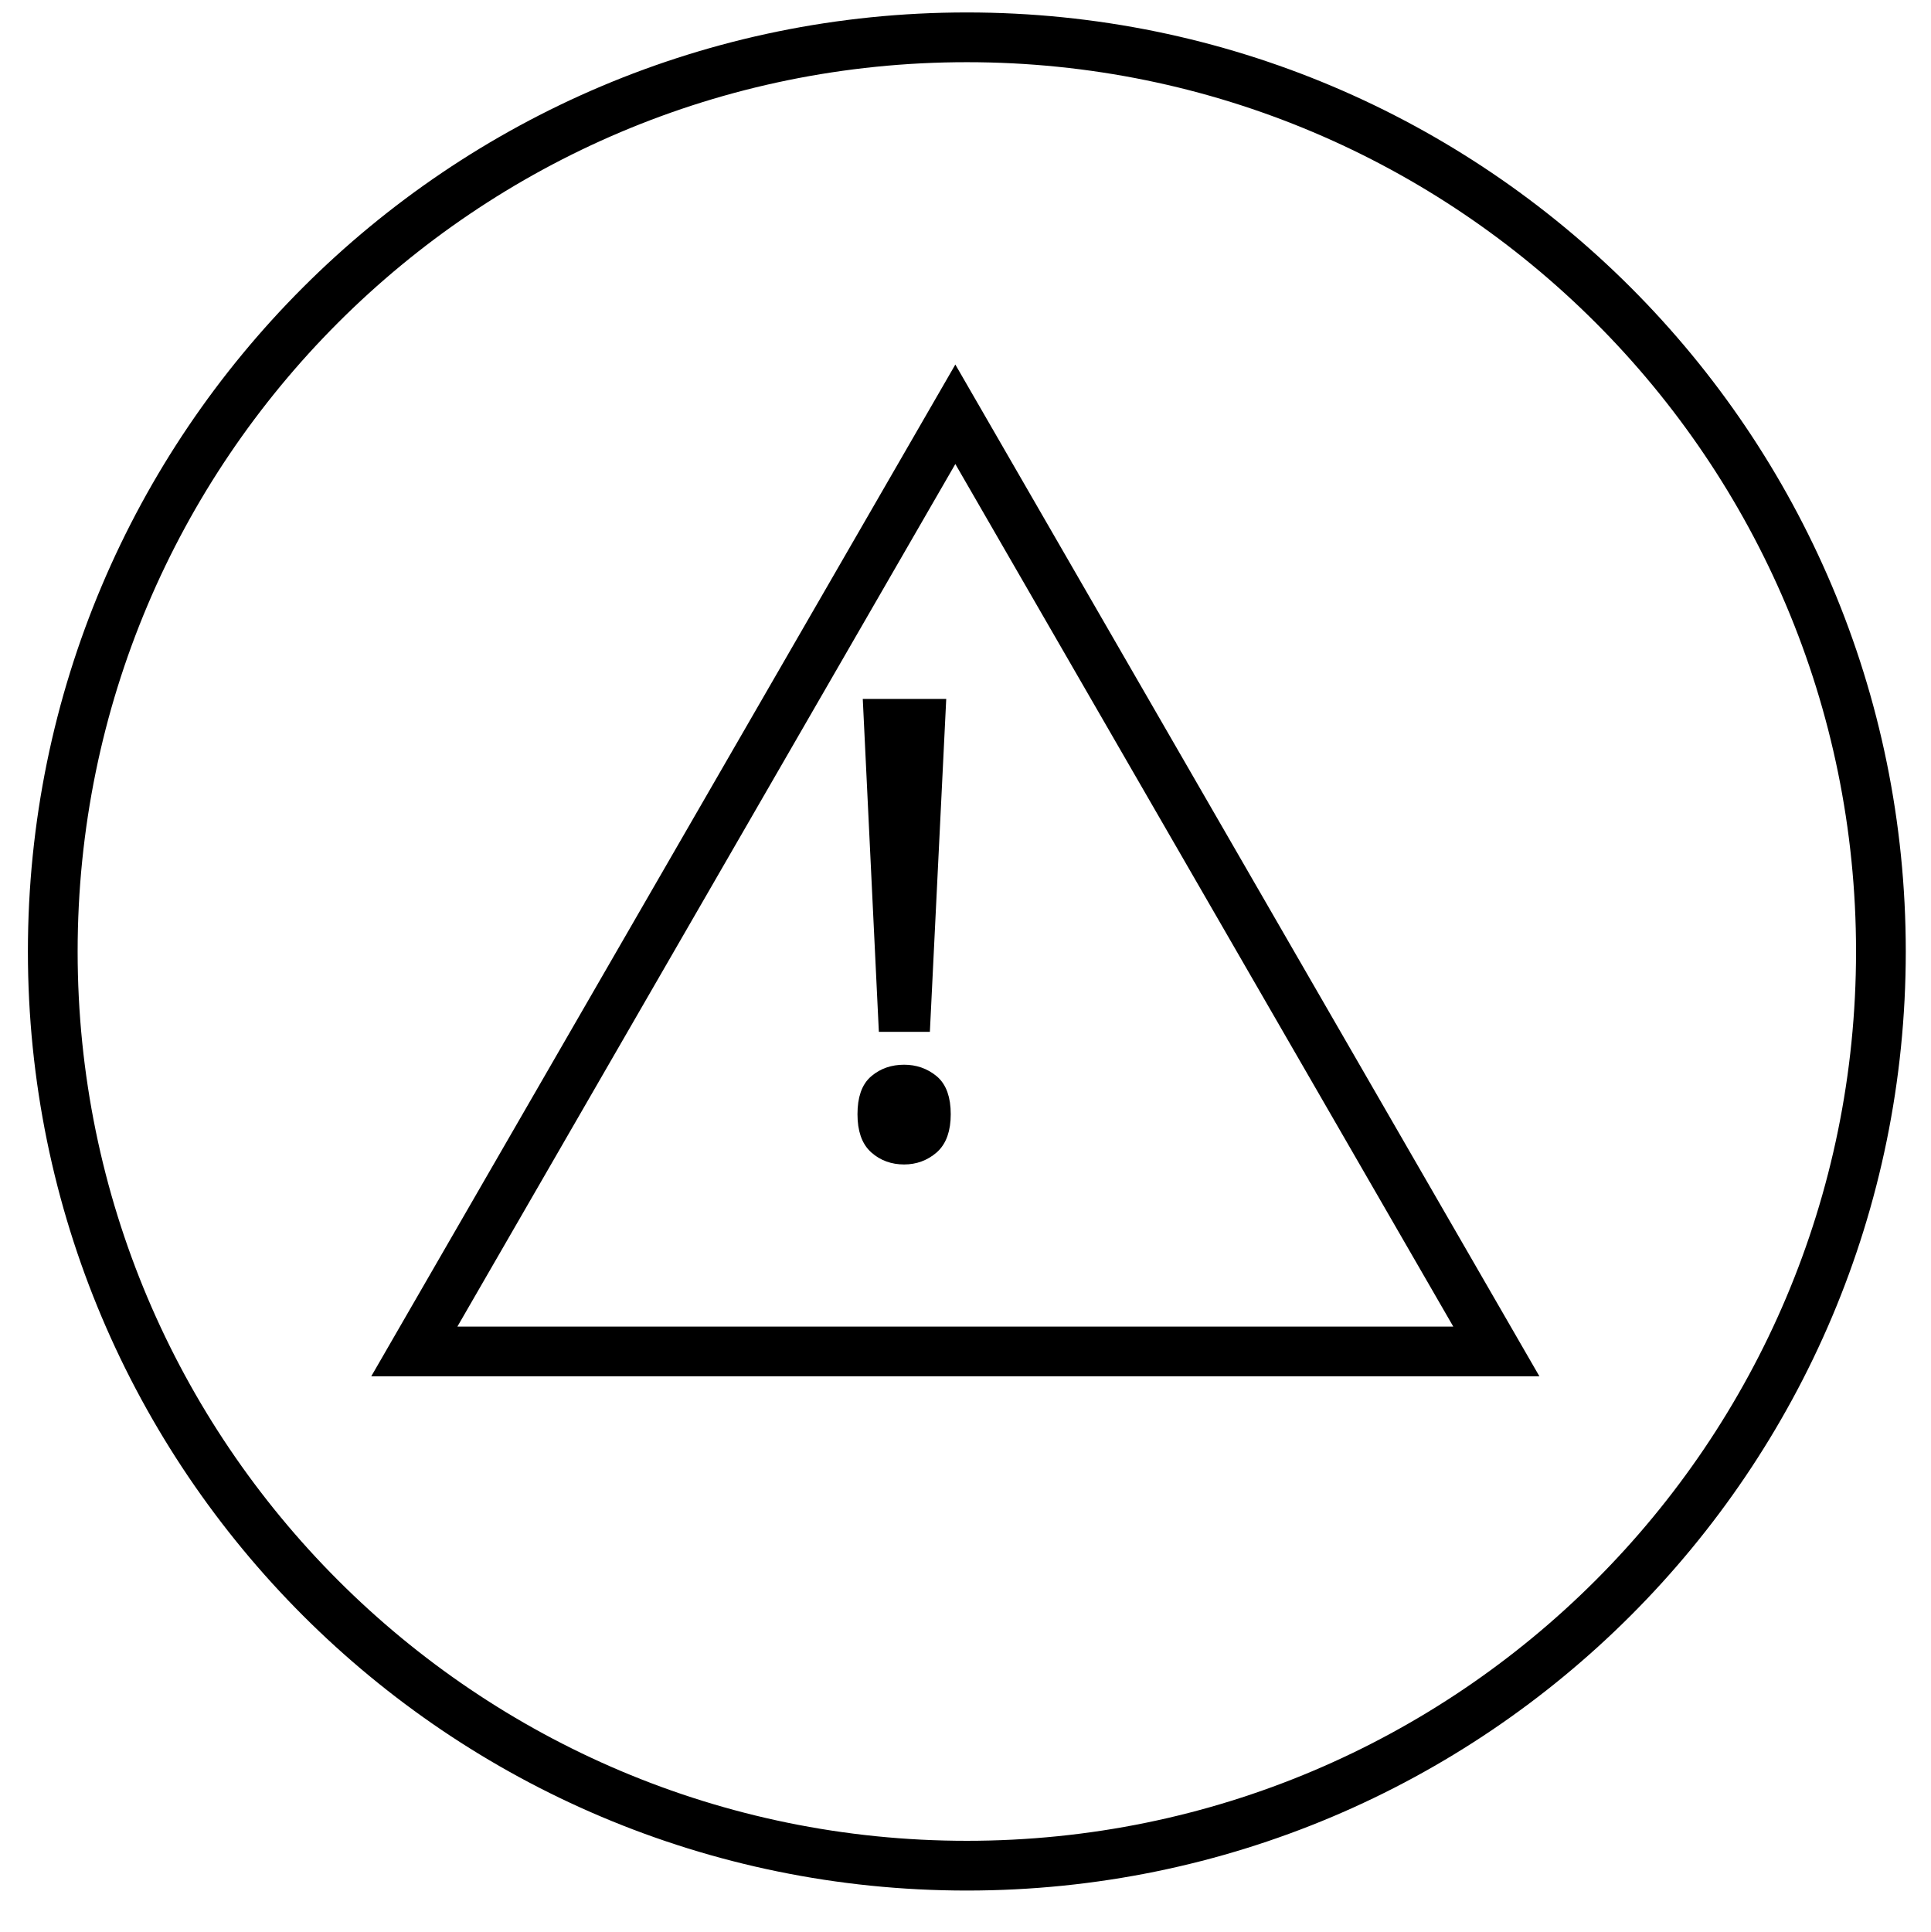
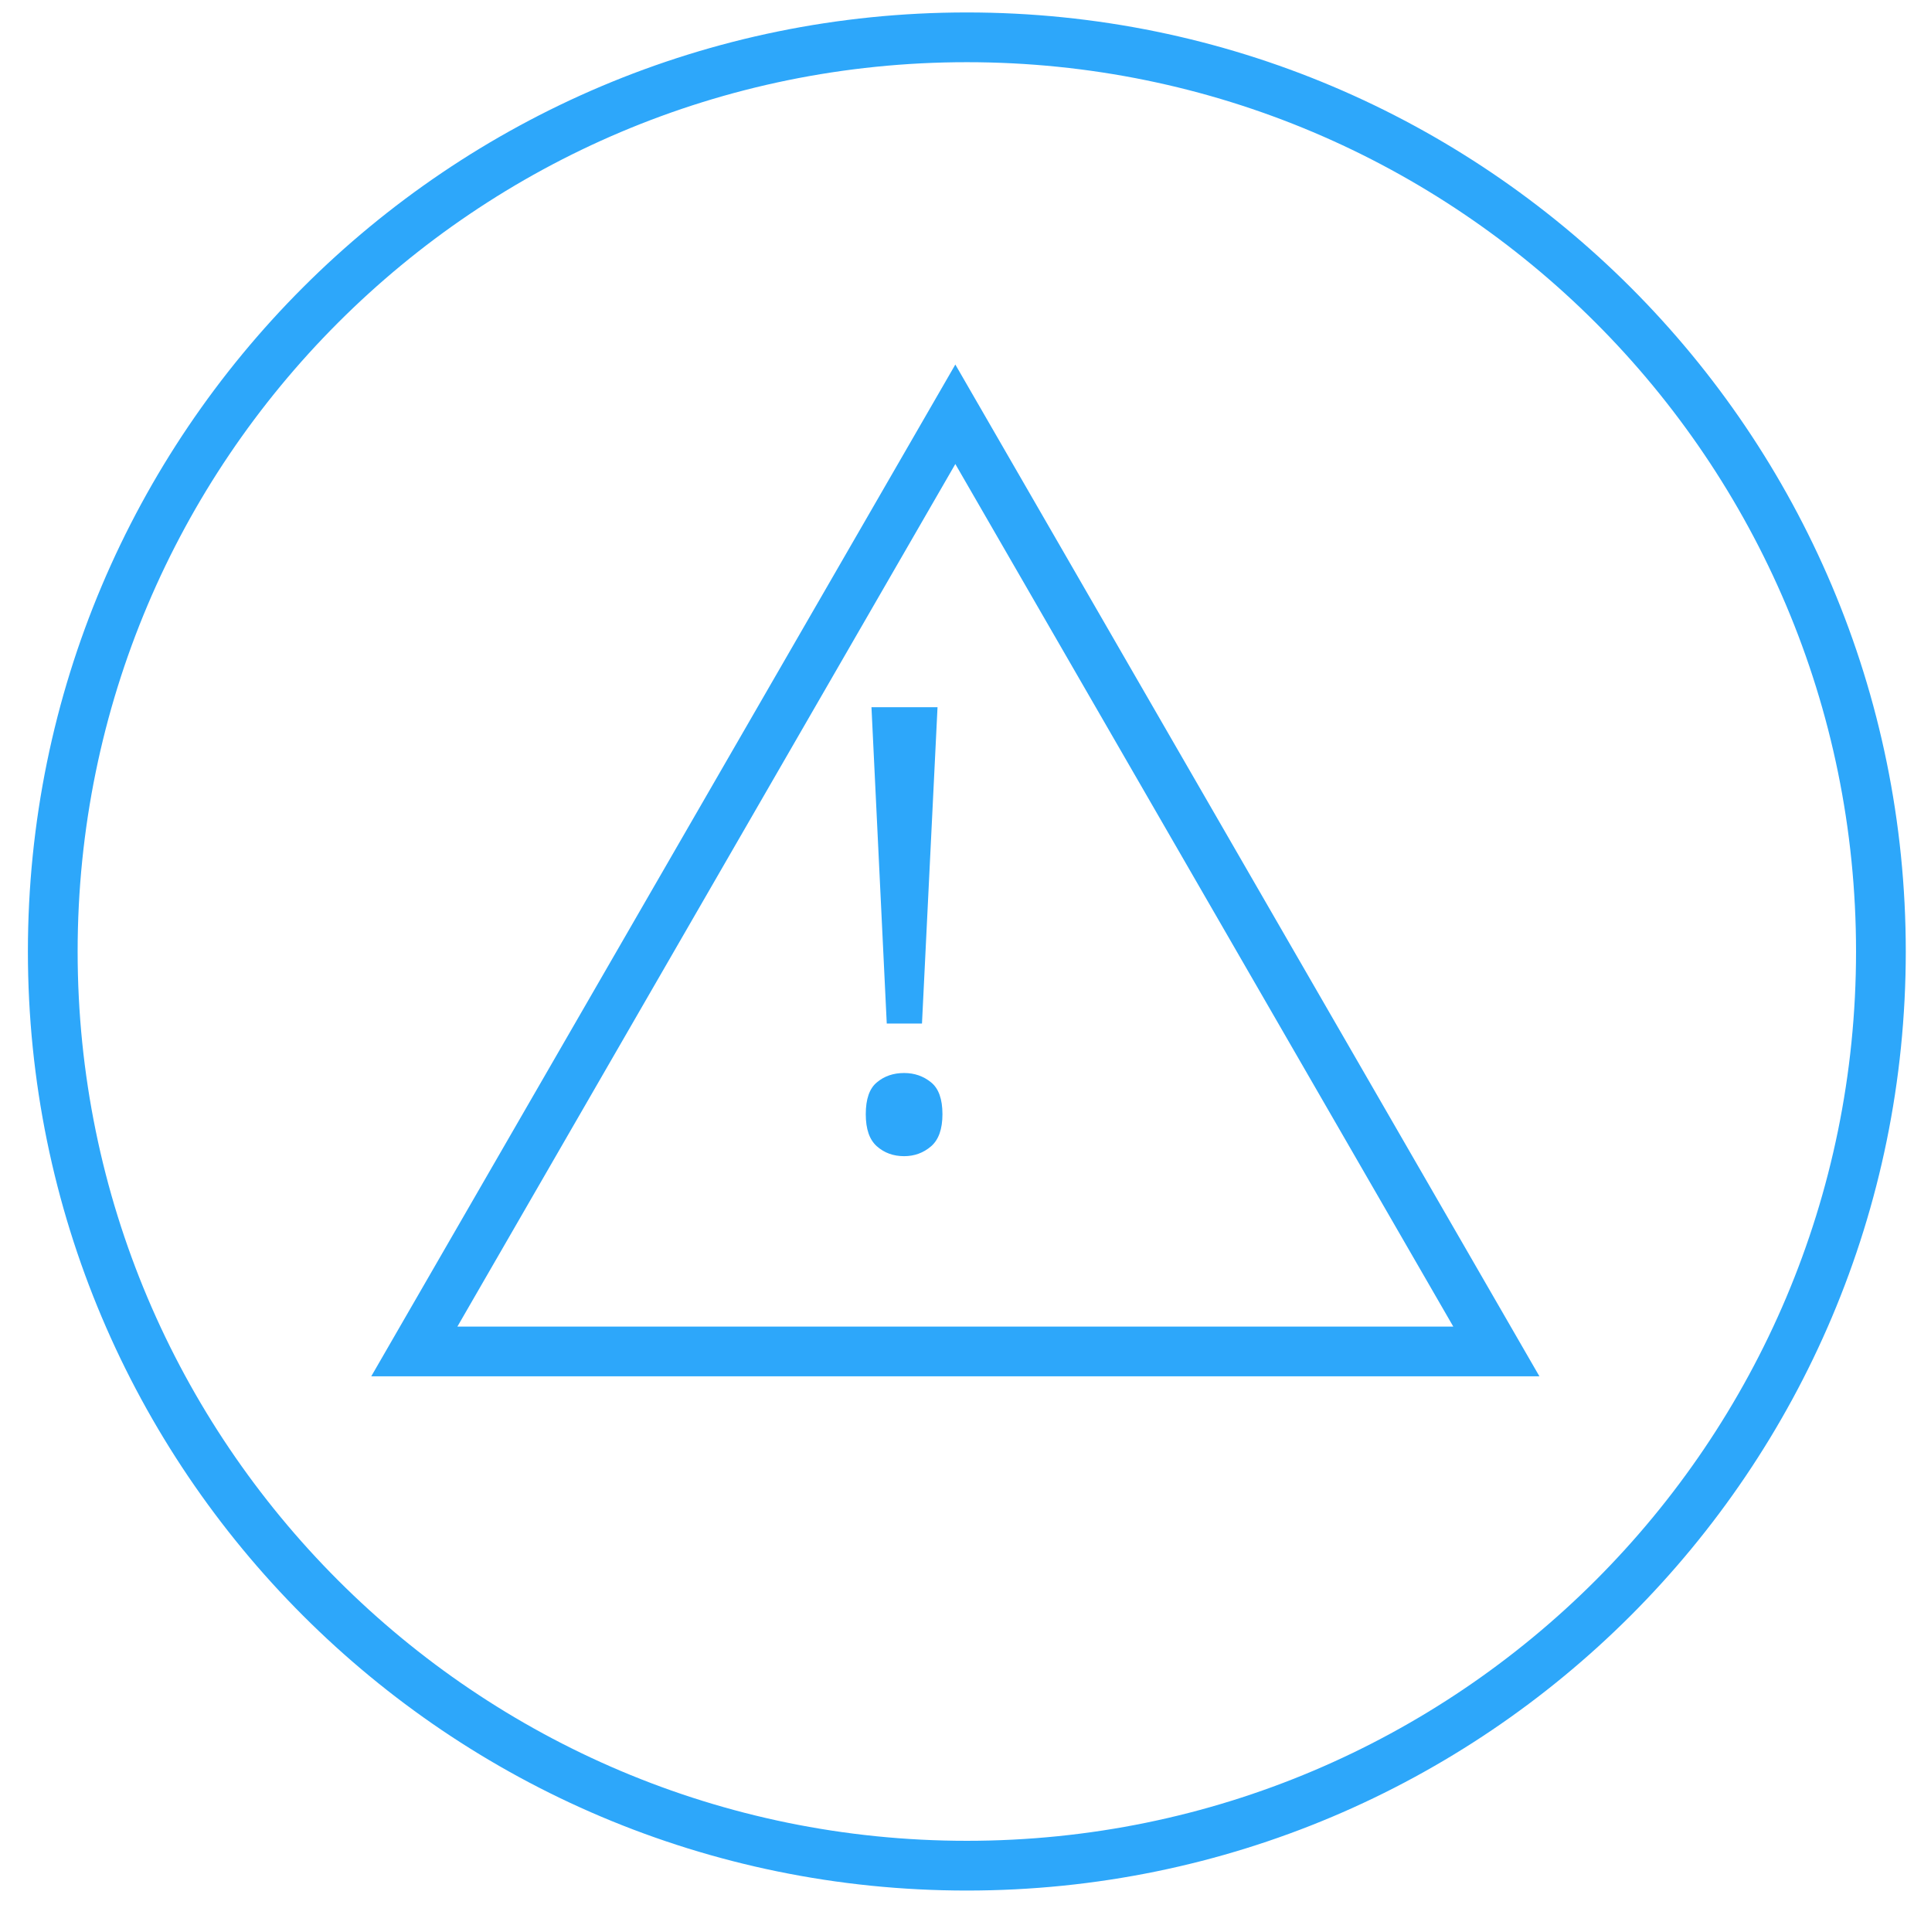
<svg xmlns="http://www.w3.org/2000/svg" version="1.1" id="Ebene_1" x="0px" y="0px" width="116.457px" height="116.525px" viewBox="0 0 116.457 116.525" enable-background="new 0 0 116.457 116.525" xml:space="preserve">
-   <circle fill="none" stroke="#000000" stroke-width="3" cx="58.32" cy="57.388" r="55.137" />
-   <polygon fill="none" stroke="#000000" stroke-width="3" points="24.992,81.51 57.626,24.986 90.26,81.51 " />
-   <text transform="matrix(1 0 0 1 49.5518 69.2168)" stroke="#000000" stroke-miterlimit="10" font-family="'Avenir-Light'" font-size="37.208">!</text>
+   <circle fill="none" stroke="#2da7fa" stroke-width="3" cx="58.32" cy="57.388" r="55.137" />
+   <polygon fill="none" stroke="#2da7fa" stroke-width="3" points="24.992,81.51 57.626,24.986 90.26,81.51 " />
+   <text transform="matrix(1 0 0 1 49.5518 69.2168)" fill="#2da7fa" stroke-miterlimit="10" font-family="'Avenir-Light'" font-size="37.208">!</text>
</svg>
